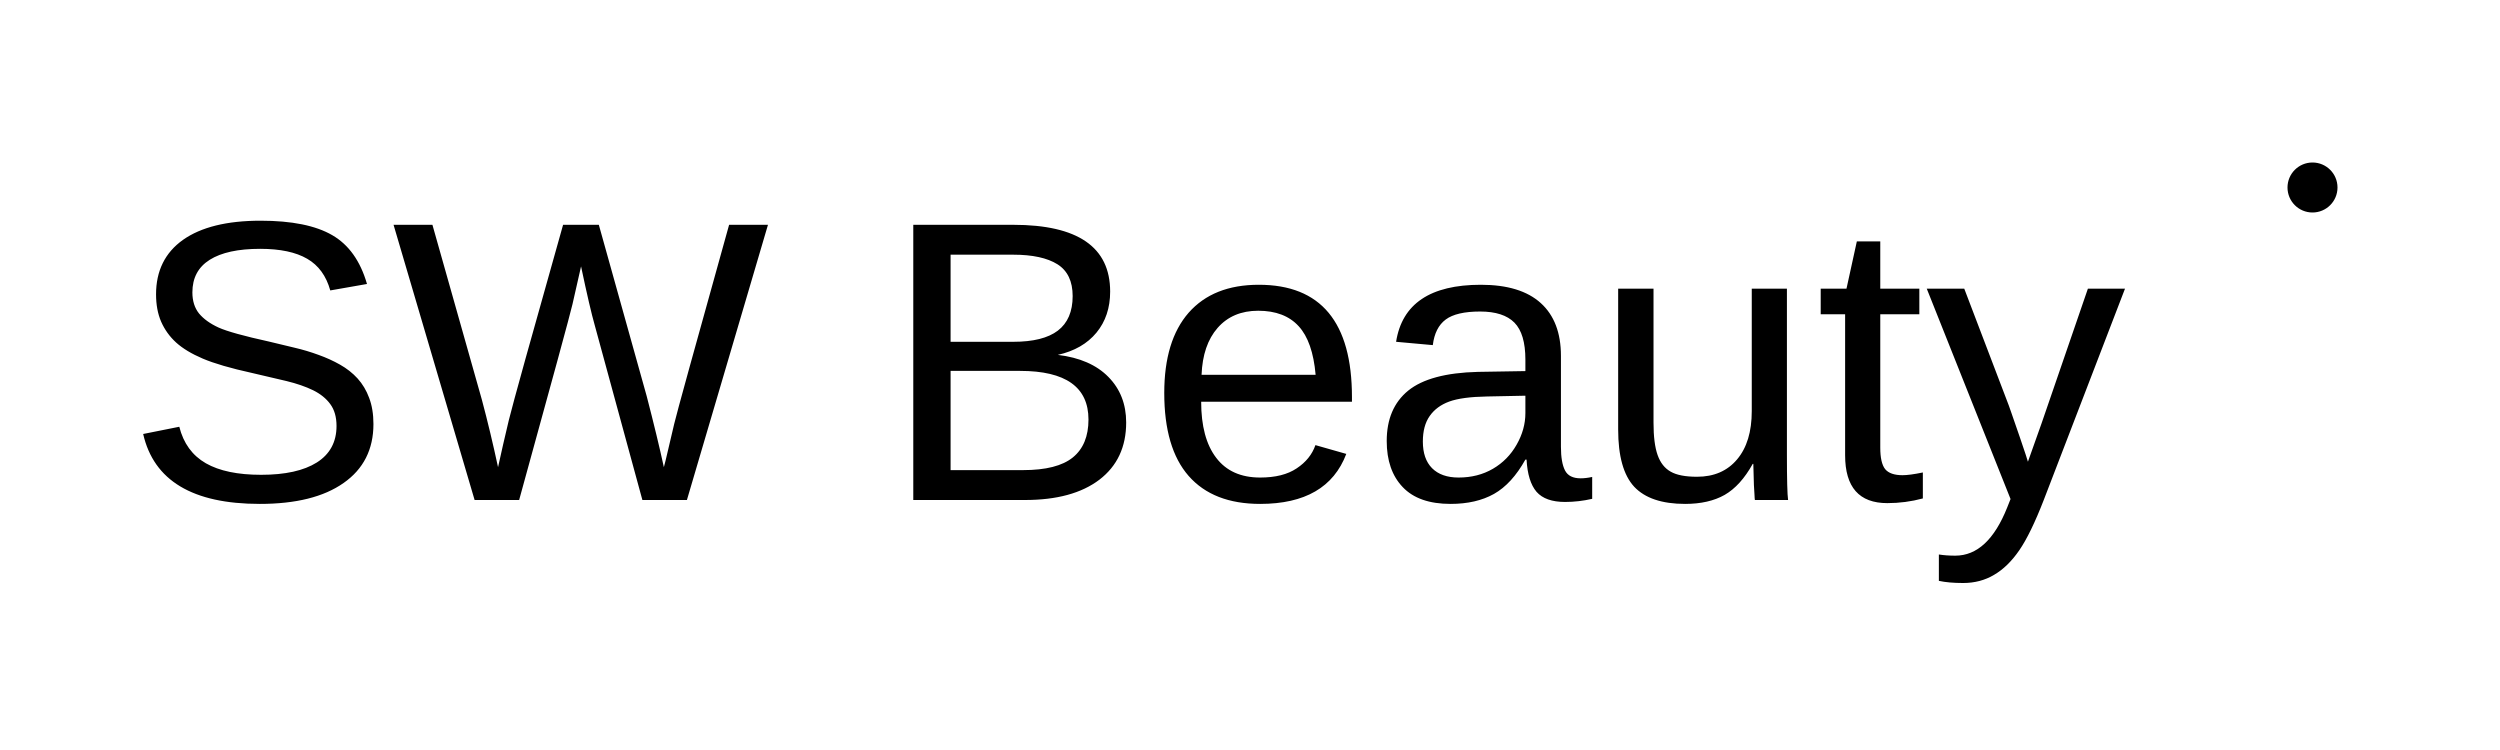
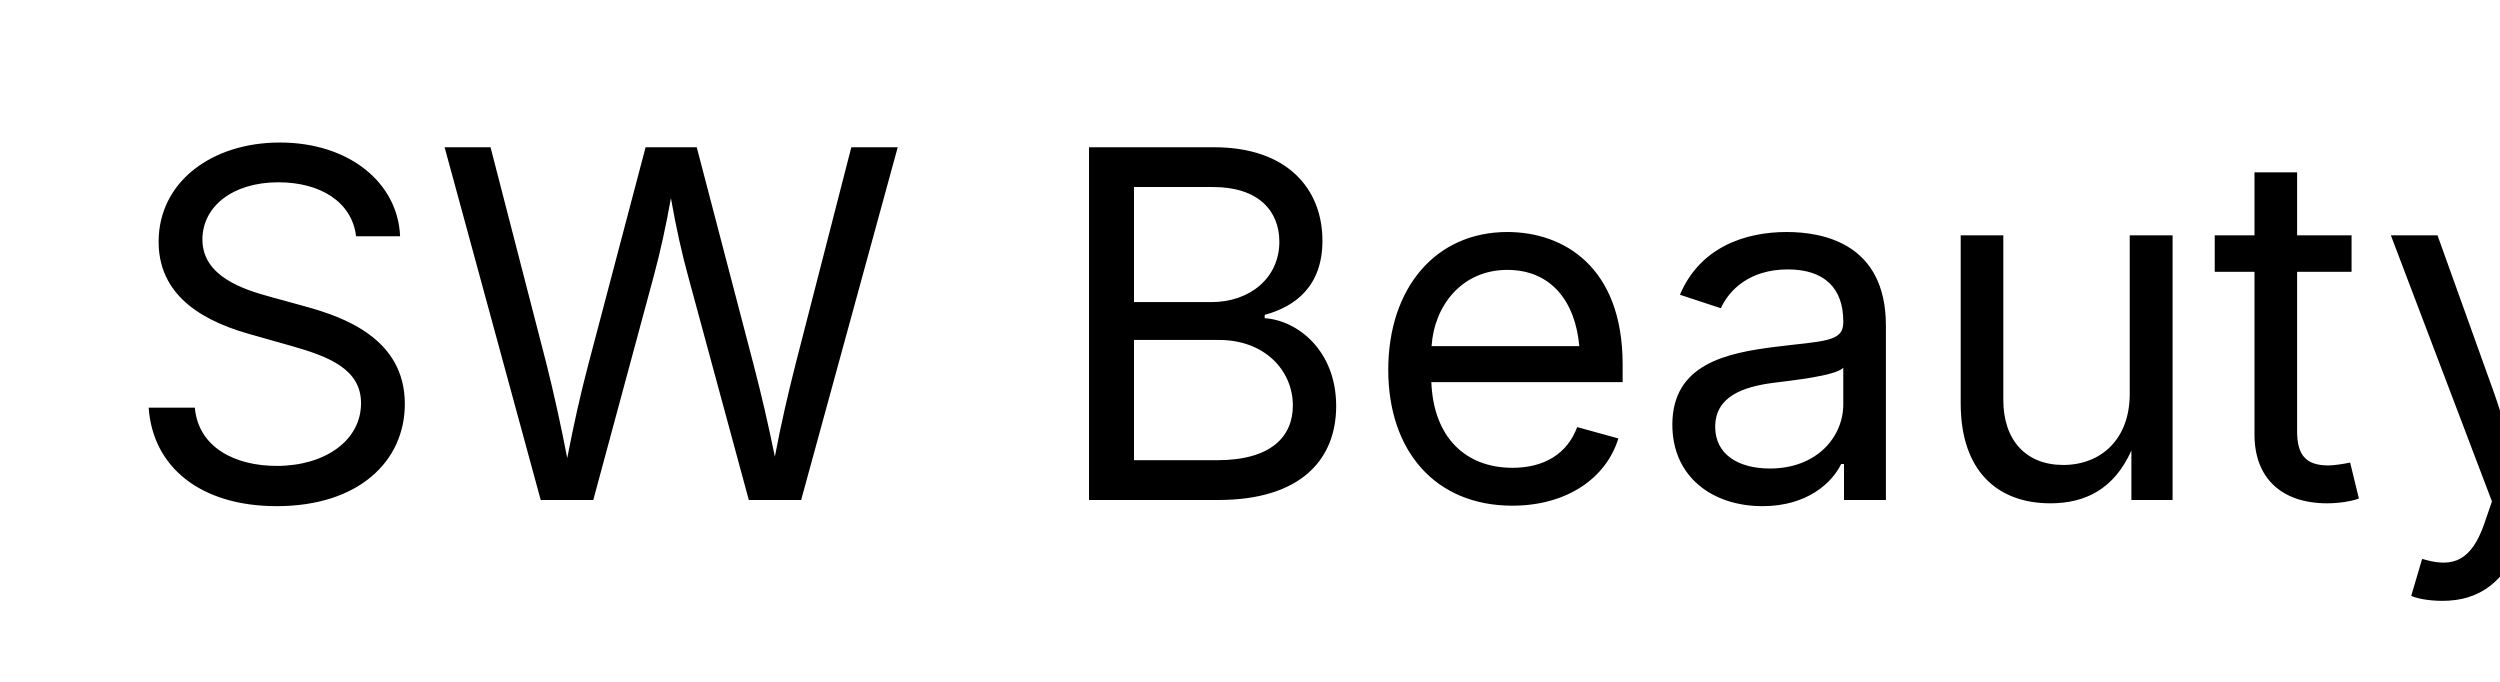
- <svg xmlns="http://www.w3.org/2000/svg" viewBox="0 0 200 60" fill="none">
-   <text x="10" y="40" font-family="Arial, sans-serif" font-size="32" font-weight="300" fill="currentColor">
+ <svg xmlns="http://www.w3.org/2000/svg" viewBox="0 0 165 45" fill="none">
+   <text x="8" y="33" font-family="system-ui, -apple-system, sans-serif" font-size="32" font-weight="400" fill="#000000">
    SW Beauty
  </text>
-   <circle cx="185" cy="15" r="2" fill="currentColor" />
</svg>
